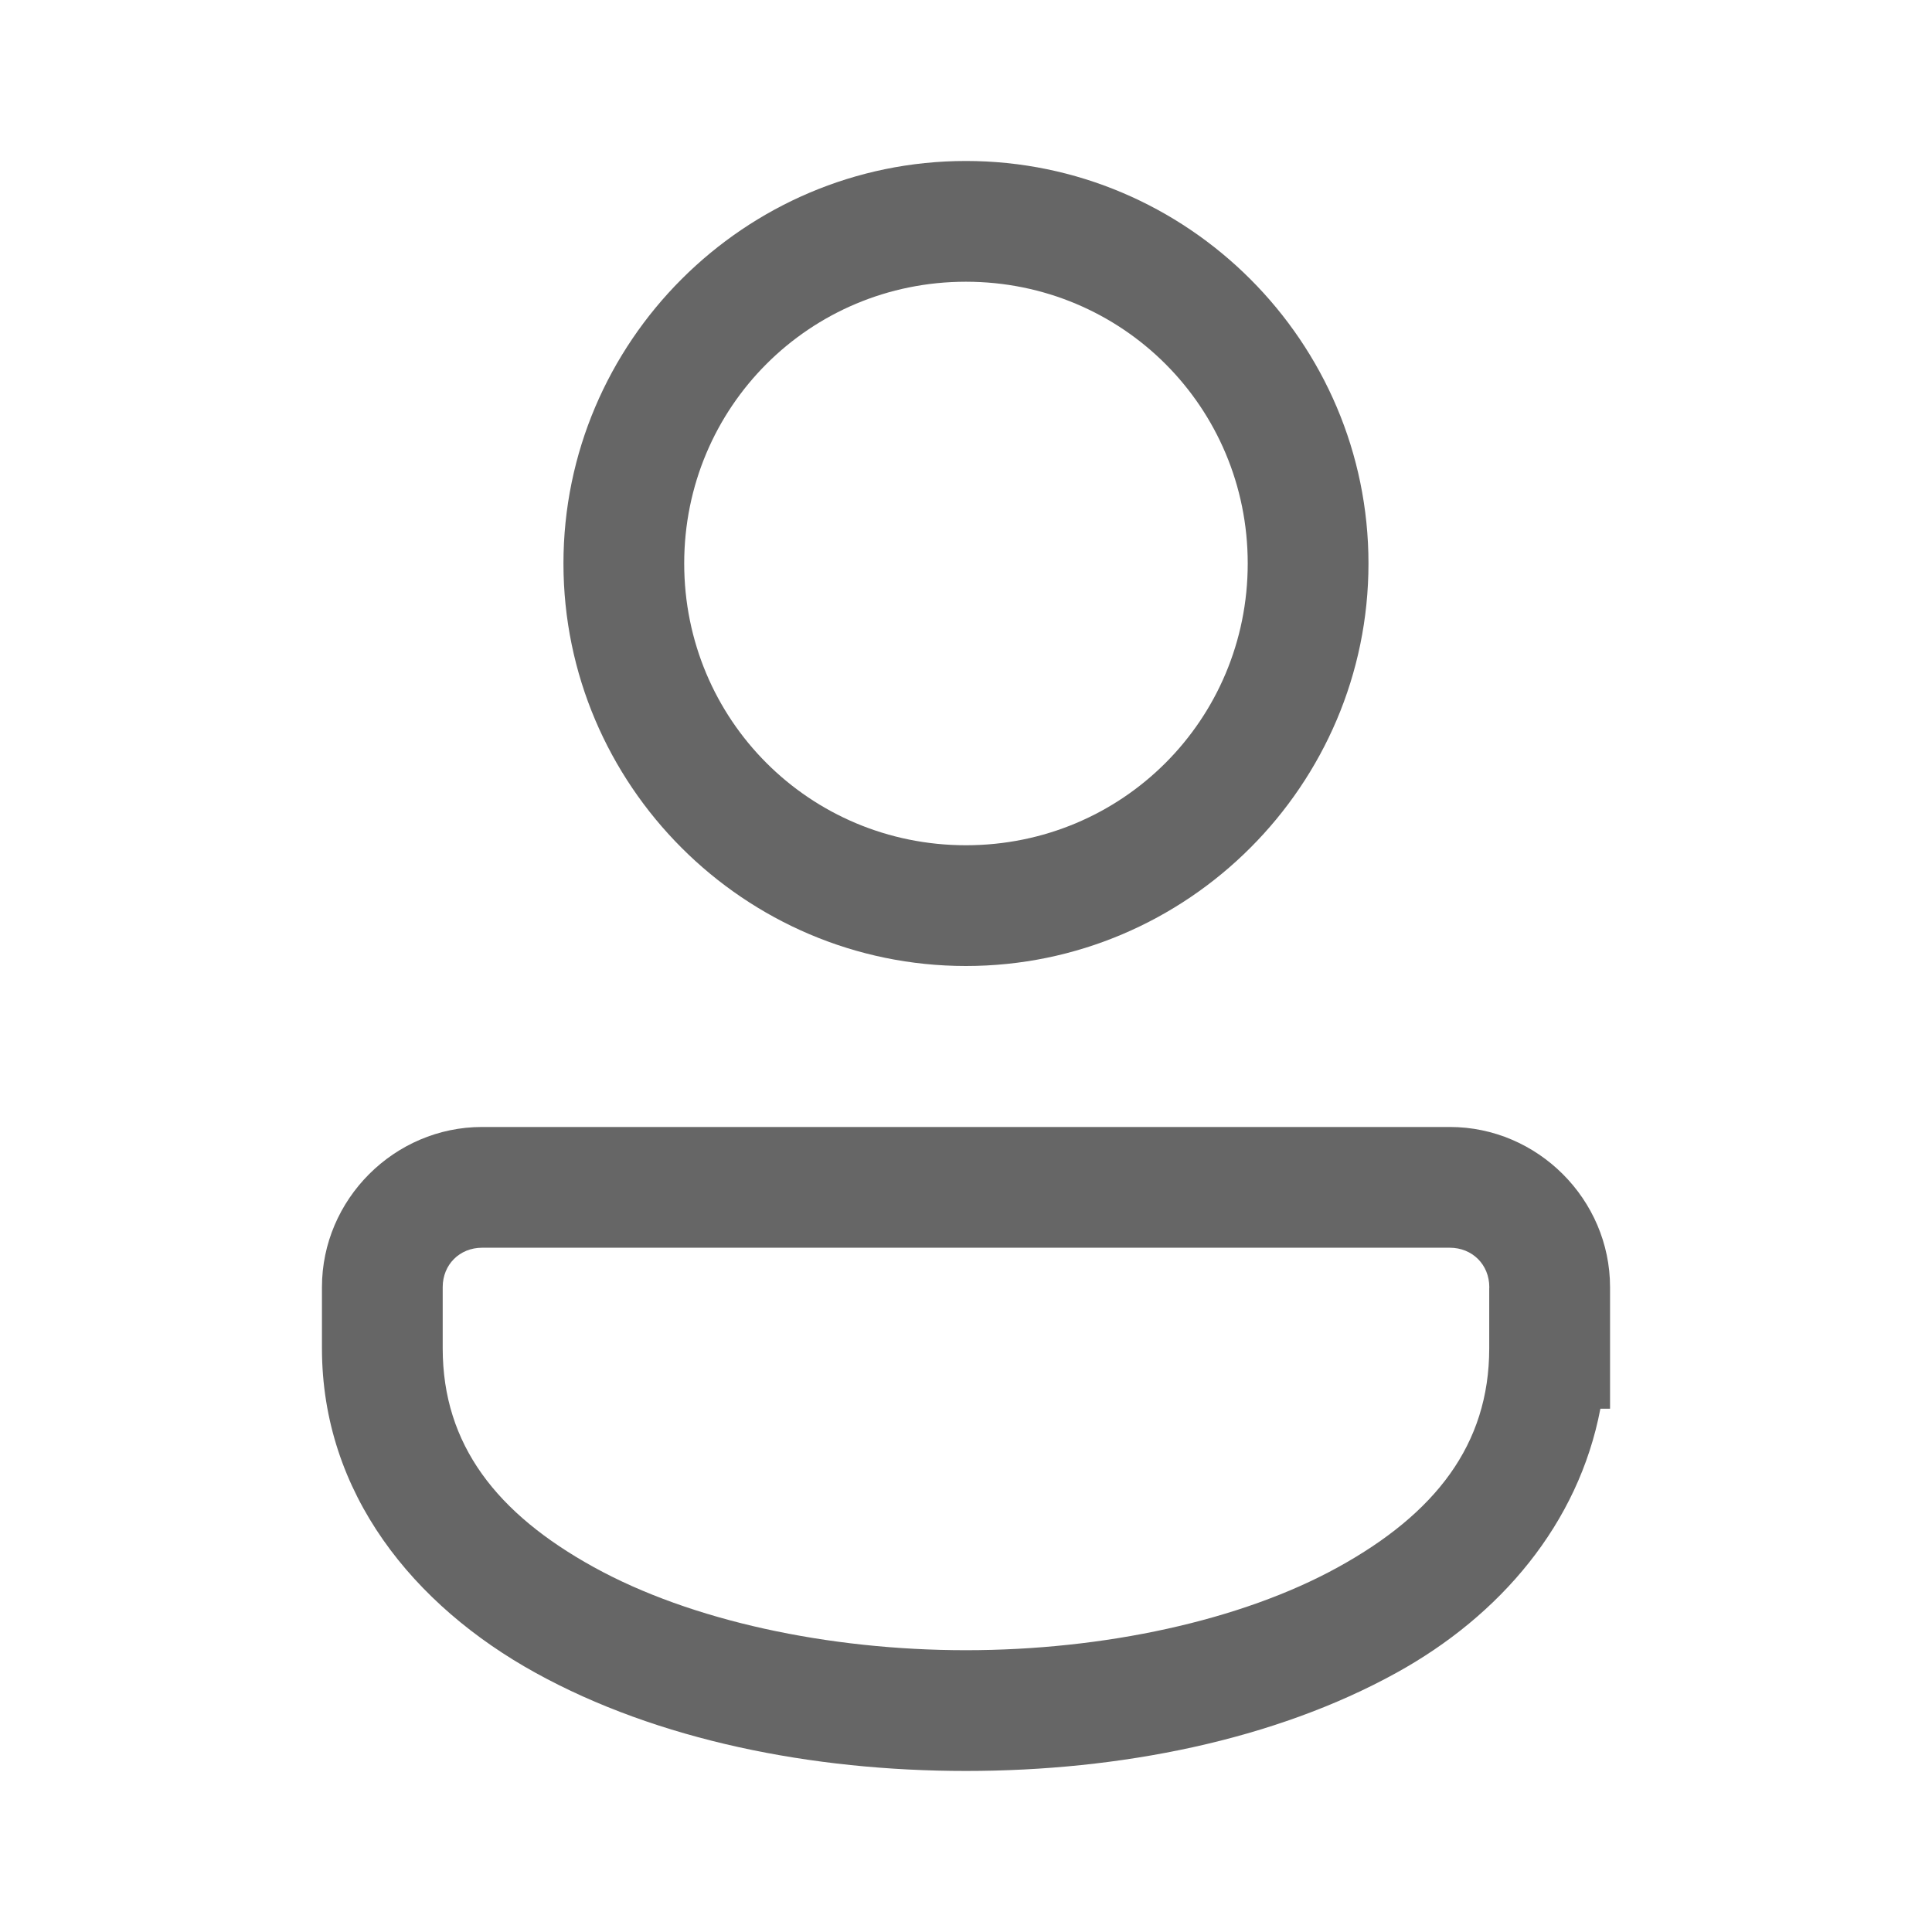
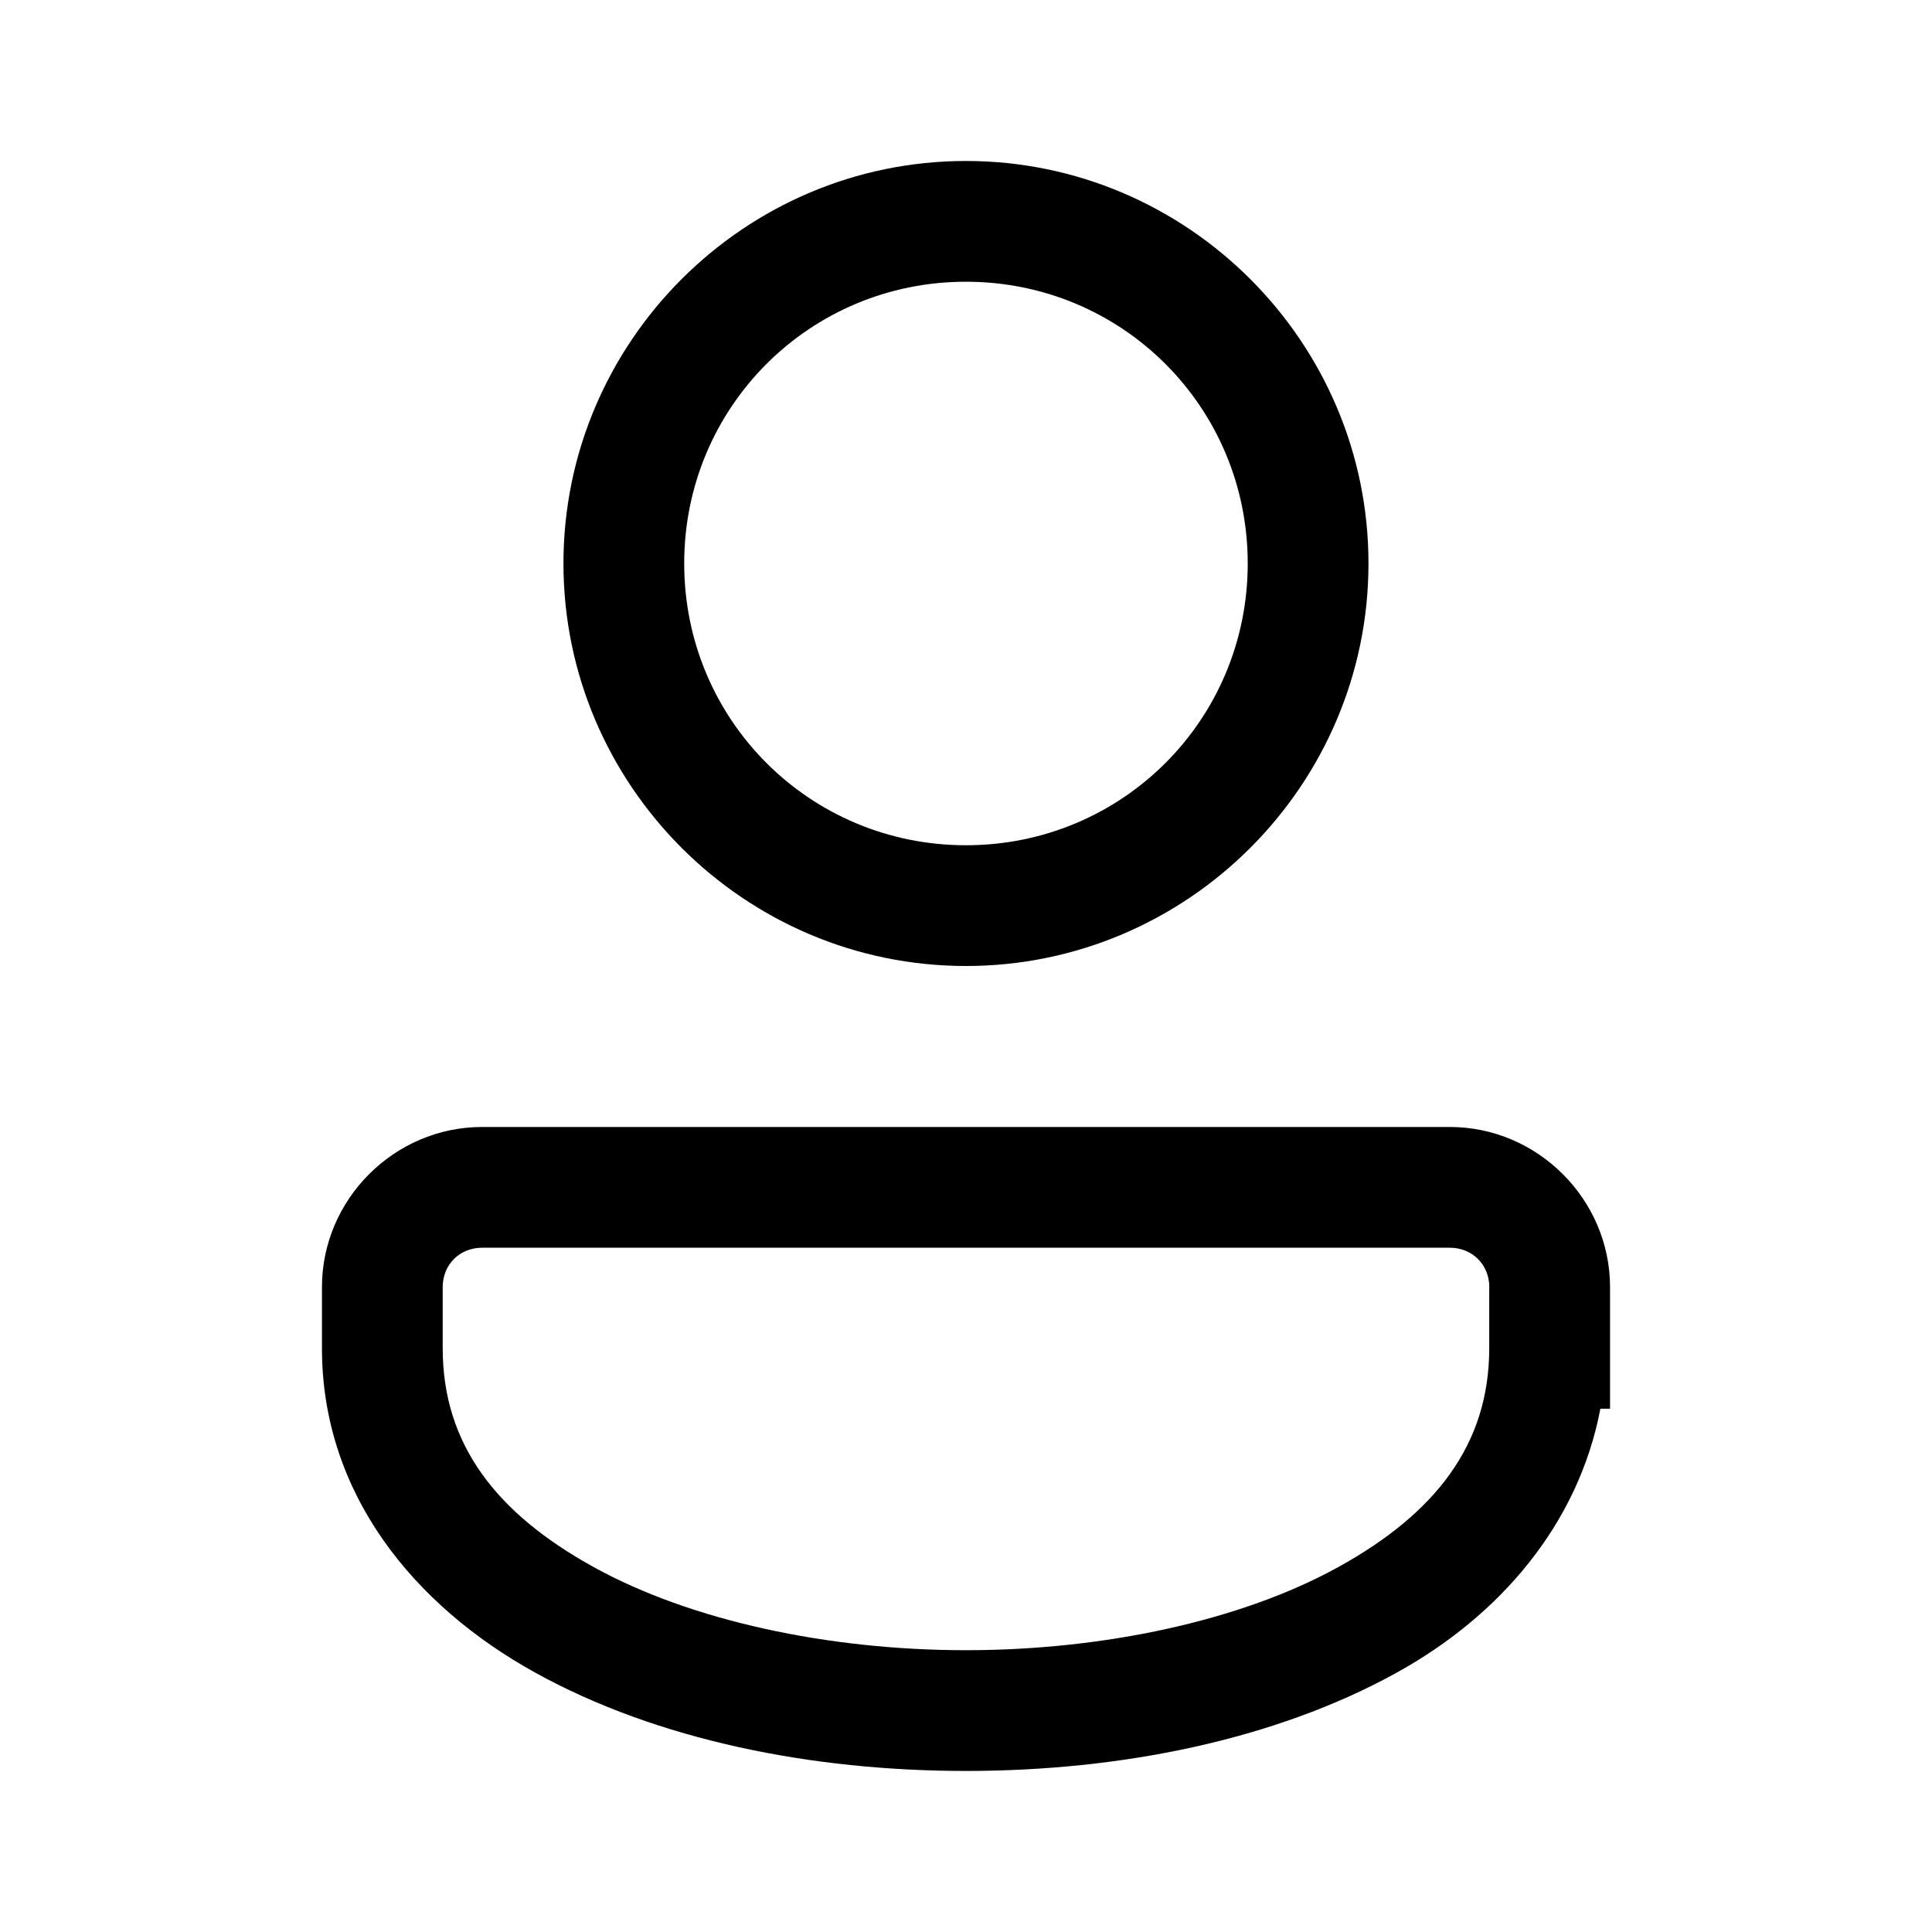
<svg xmlns="http://www.w3.org/2000/svg" width="28" height="28" viewBox="0 0 28 28" fill="none">
-   <g opacity="0.6">
-     <path d="M13.999 2.333C10.788 2.333 8.166 4.955 8.166 8.166C8.166 11.378 10.788 14 13.999 14C17.211 14 19.833 11.378 19.833 8.166C19.833 4.955 17.211 2.333 13.999 2.333ZM13.999 4.083C16.265 4.083 18.083 5.901 18.083 8.166C18.083 10.432 16.265 12.25 13.999 12.25C11.734 12.25 9.916 10.432 9.916 8.166C9.916 5.901 11.734 4.083 13.999 4.083ZM6.987 16.333C5.715 16.333 4.666 17.382 4.666 18.654V19.541C4.666 21.644 5.996 23.27 7.762 24.244C9.528 25.219 11.764 25.666 13.999 25.666C16.235 25.666 18.471 25.219 20.237 24.244C21.743 23.414 22.876 22.086 23.194 20.416H23.334V18.654C23.334 17.382 22.283 16.333 21.012 16.333H6.987ZM6.987 18.083H21.012C21.337 18.083 21.584 18.328 21.584 18.654V18.666H21.583V19.541C21.583 20.939 20.798 21.938 19.392 22.713C17.986 23.489 15.993 23.916 13.999 23.916C12.005 23.916 10.013 23.489 8.607 22.713C7.201 21.938 6.416 20.939 6.416 19.541V18.654C6.416 18.328 6.661 18.083 6.987 18.083Z" fill="black" />
-   </g>
+   <path d="M13.999 2.333C10.788 2.333 8.166 4.955 8.166 8.166C8.166 11.378 10.788 14 13.999 14C17.211 14 19.833 11.378 19.833 8.166C19.833 4.955 17.211 2.333 13.999 2.333ZM13.999 4.083C16.265 4.083 18.083 5.901 18.083 8.166C18.083 10.432 16.265 12.25 13.999 12.25C11.734 12.25 9.916 10.432 9.916 8.166C9.916 5.901 11.734 4.083 13.999 4.083ZM6.987 16.333C5.715 16.333 4.666 17.382 4.666 18.654V19.541C4.666 21.644 5.996 23.27 7.762 24.244C9.528 25.219 11.764 25.666 13.999 25.666C16.235 25.666 18.471 25.219 20.237 24.244C21.743 23.414 22.876 22.086 23.194 20.416H23.334V18.654C23.334 17.382 22.283 16.333 21.012 16.333H6.987ZM6.987 18.083H21.012C21.337 18.083 21.584 18.328 21.584 18.654V18.666H21.583V19.541C21.583 20.939 20.798 21.938 19.392 22.713C17.986 23.489 15.993 23.916 13.999 23.916C12.005 23.916 10.013 23.489 8.607 22.713C7.201 21.938 6.416 20.939 6.416 19.541V18.654C6.416 18.328 6.661 18.083 6.987 18.083Z" fill="black" />
</svg>
